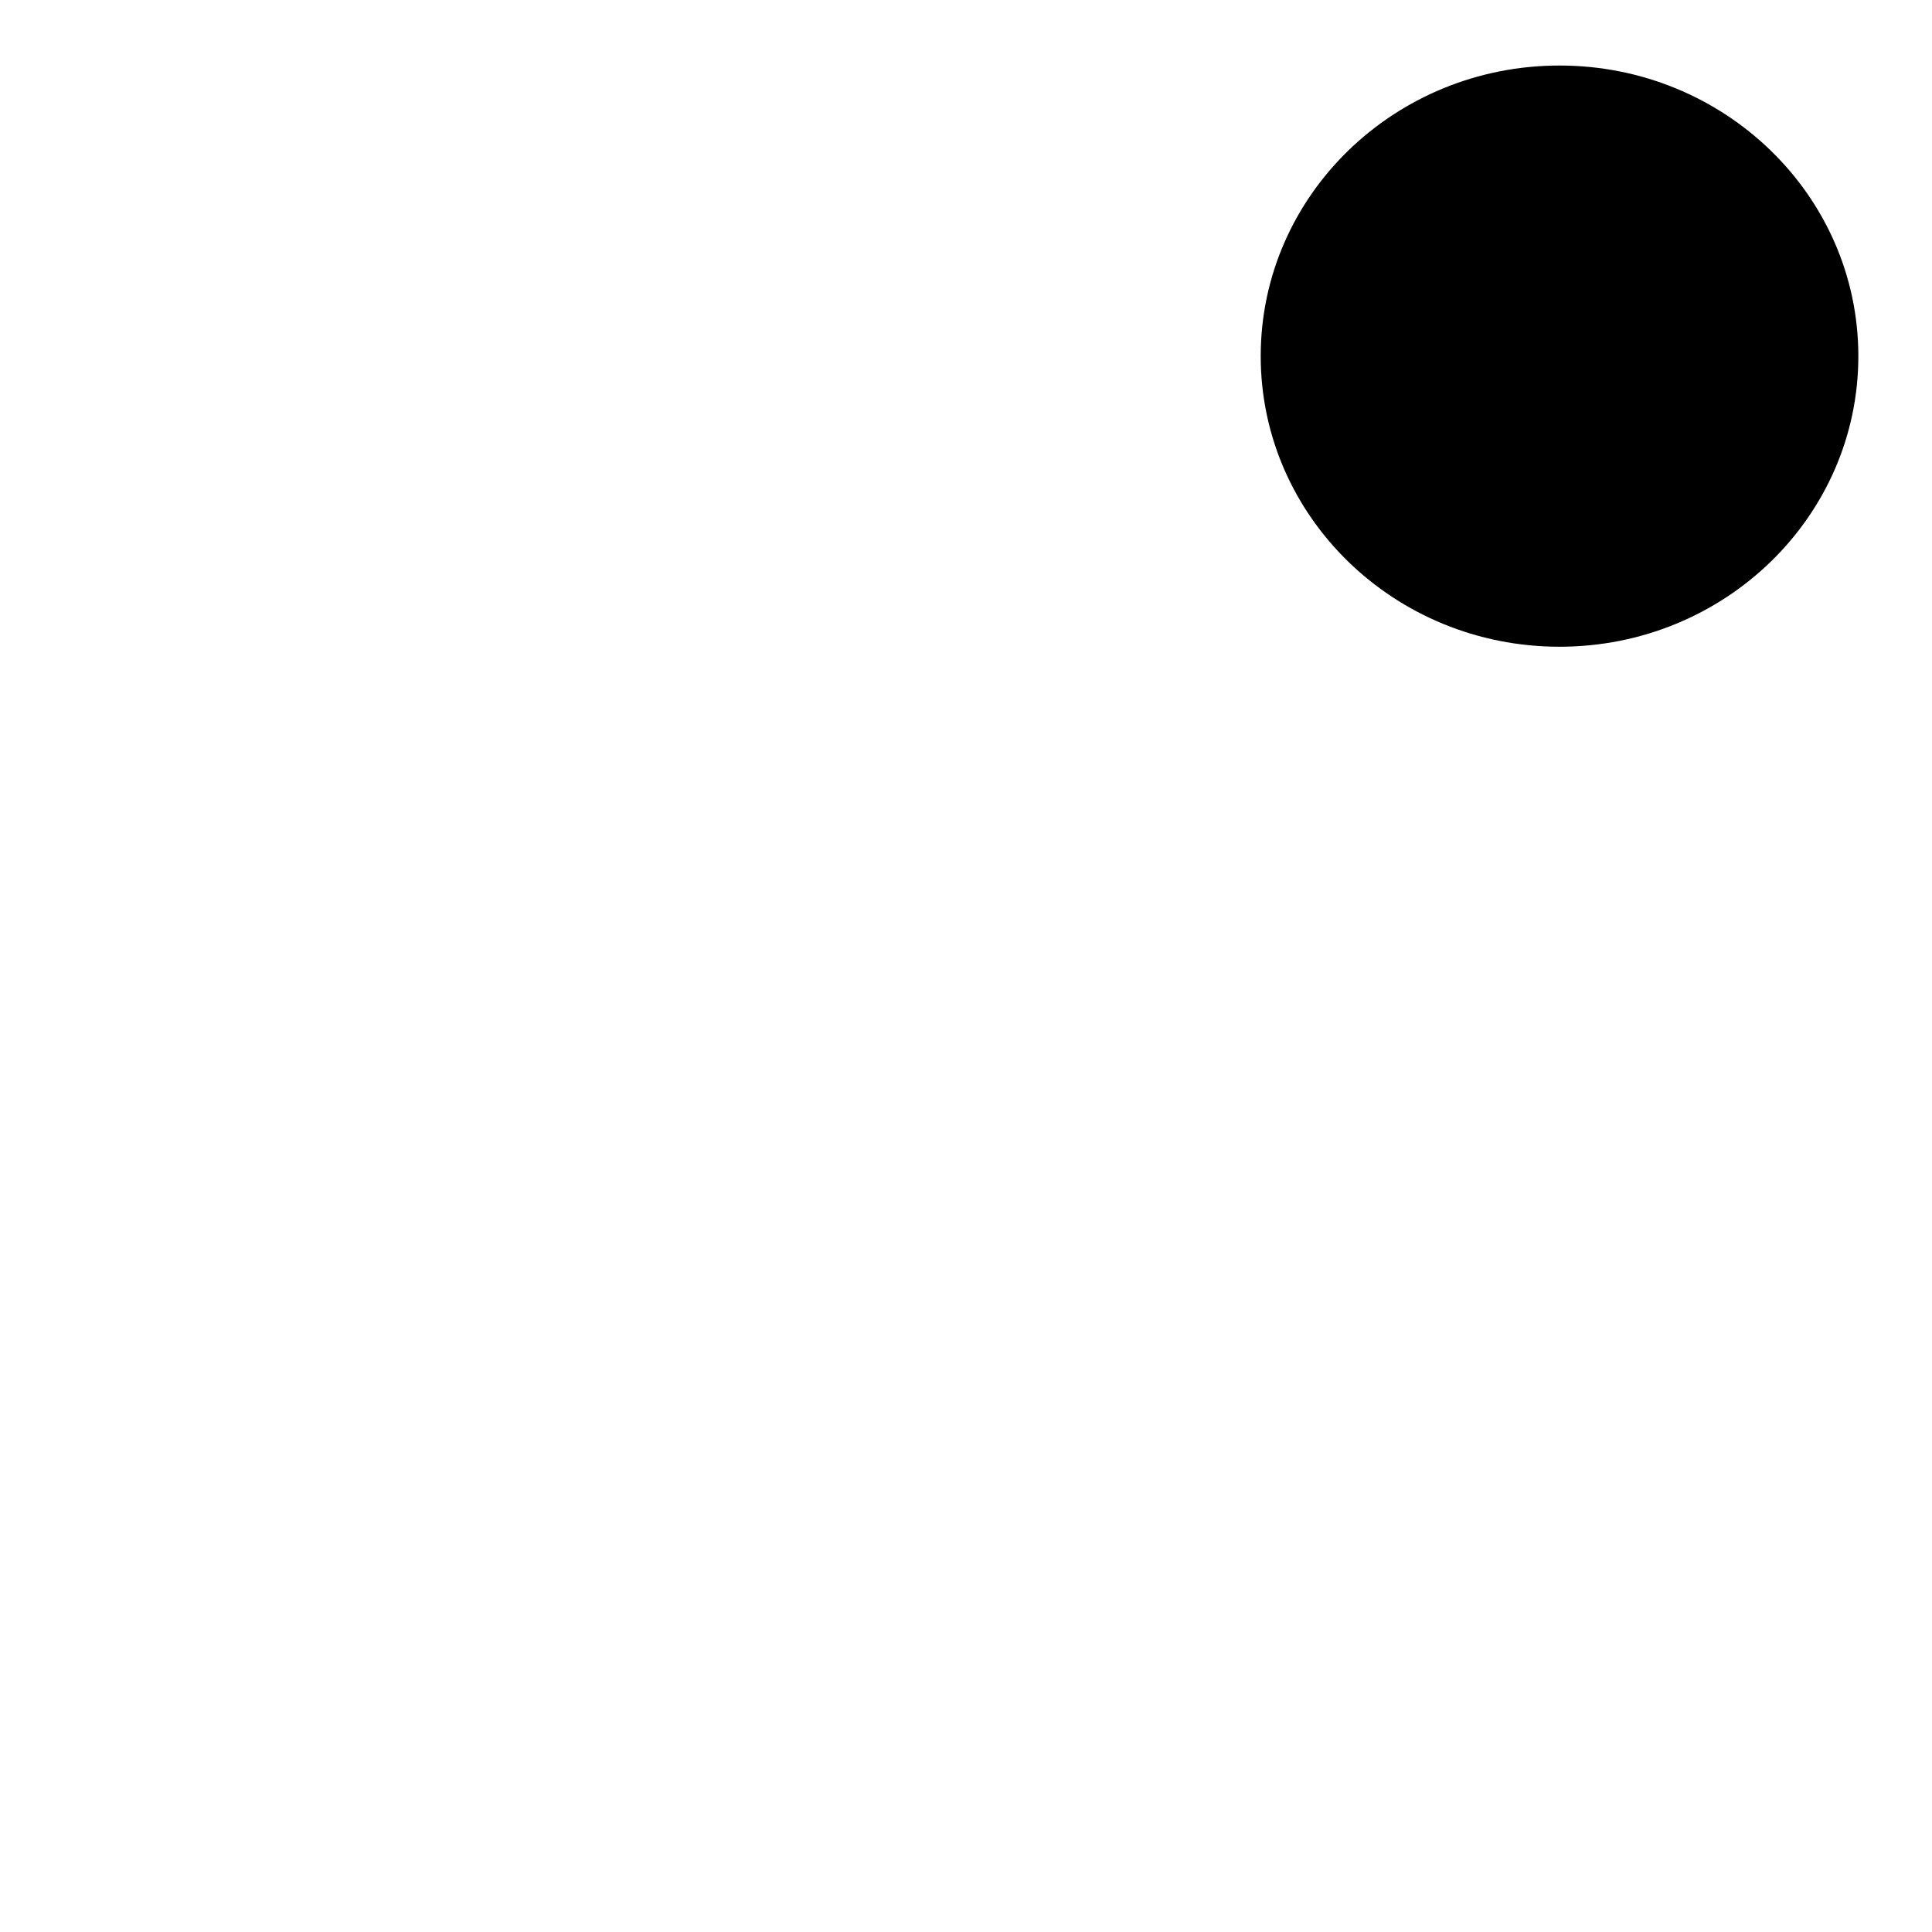
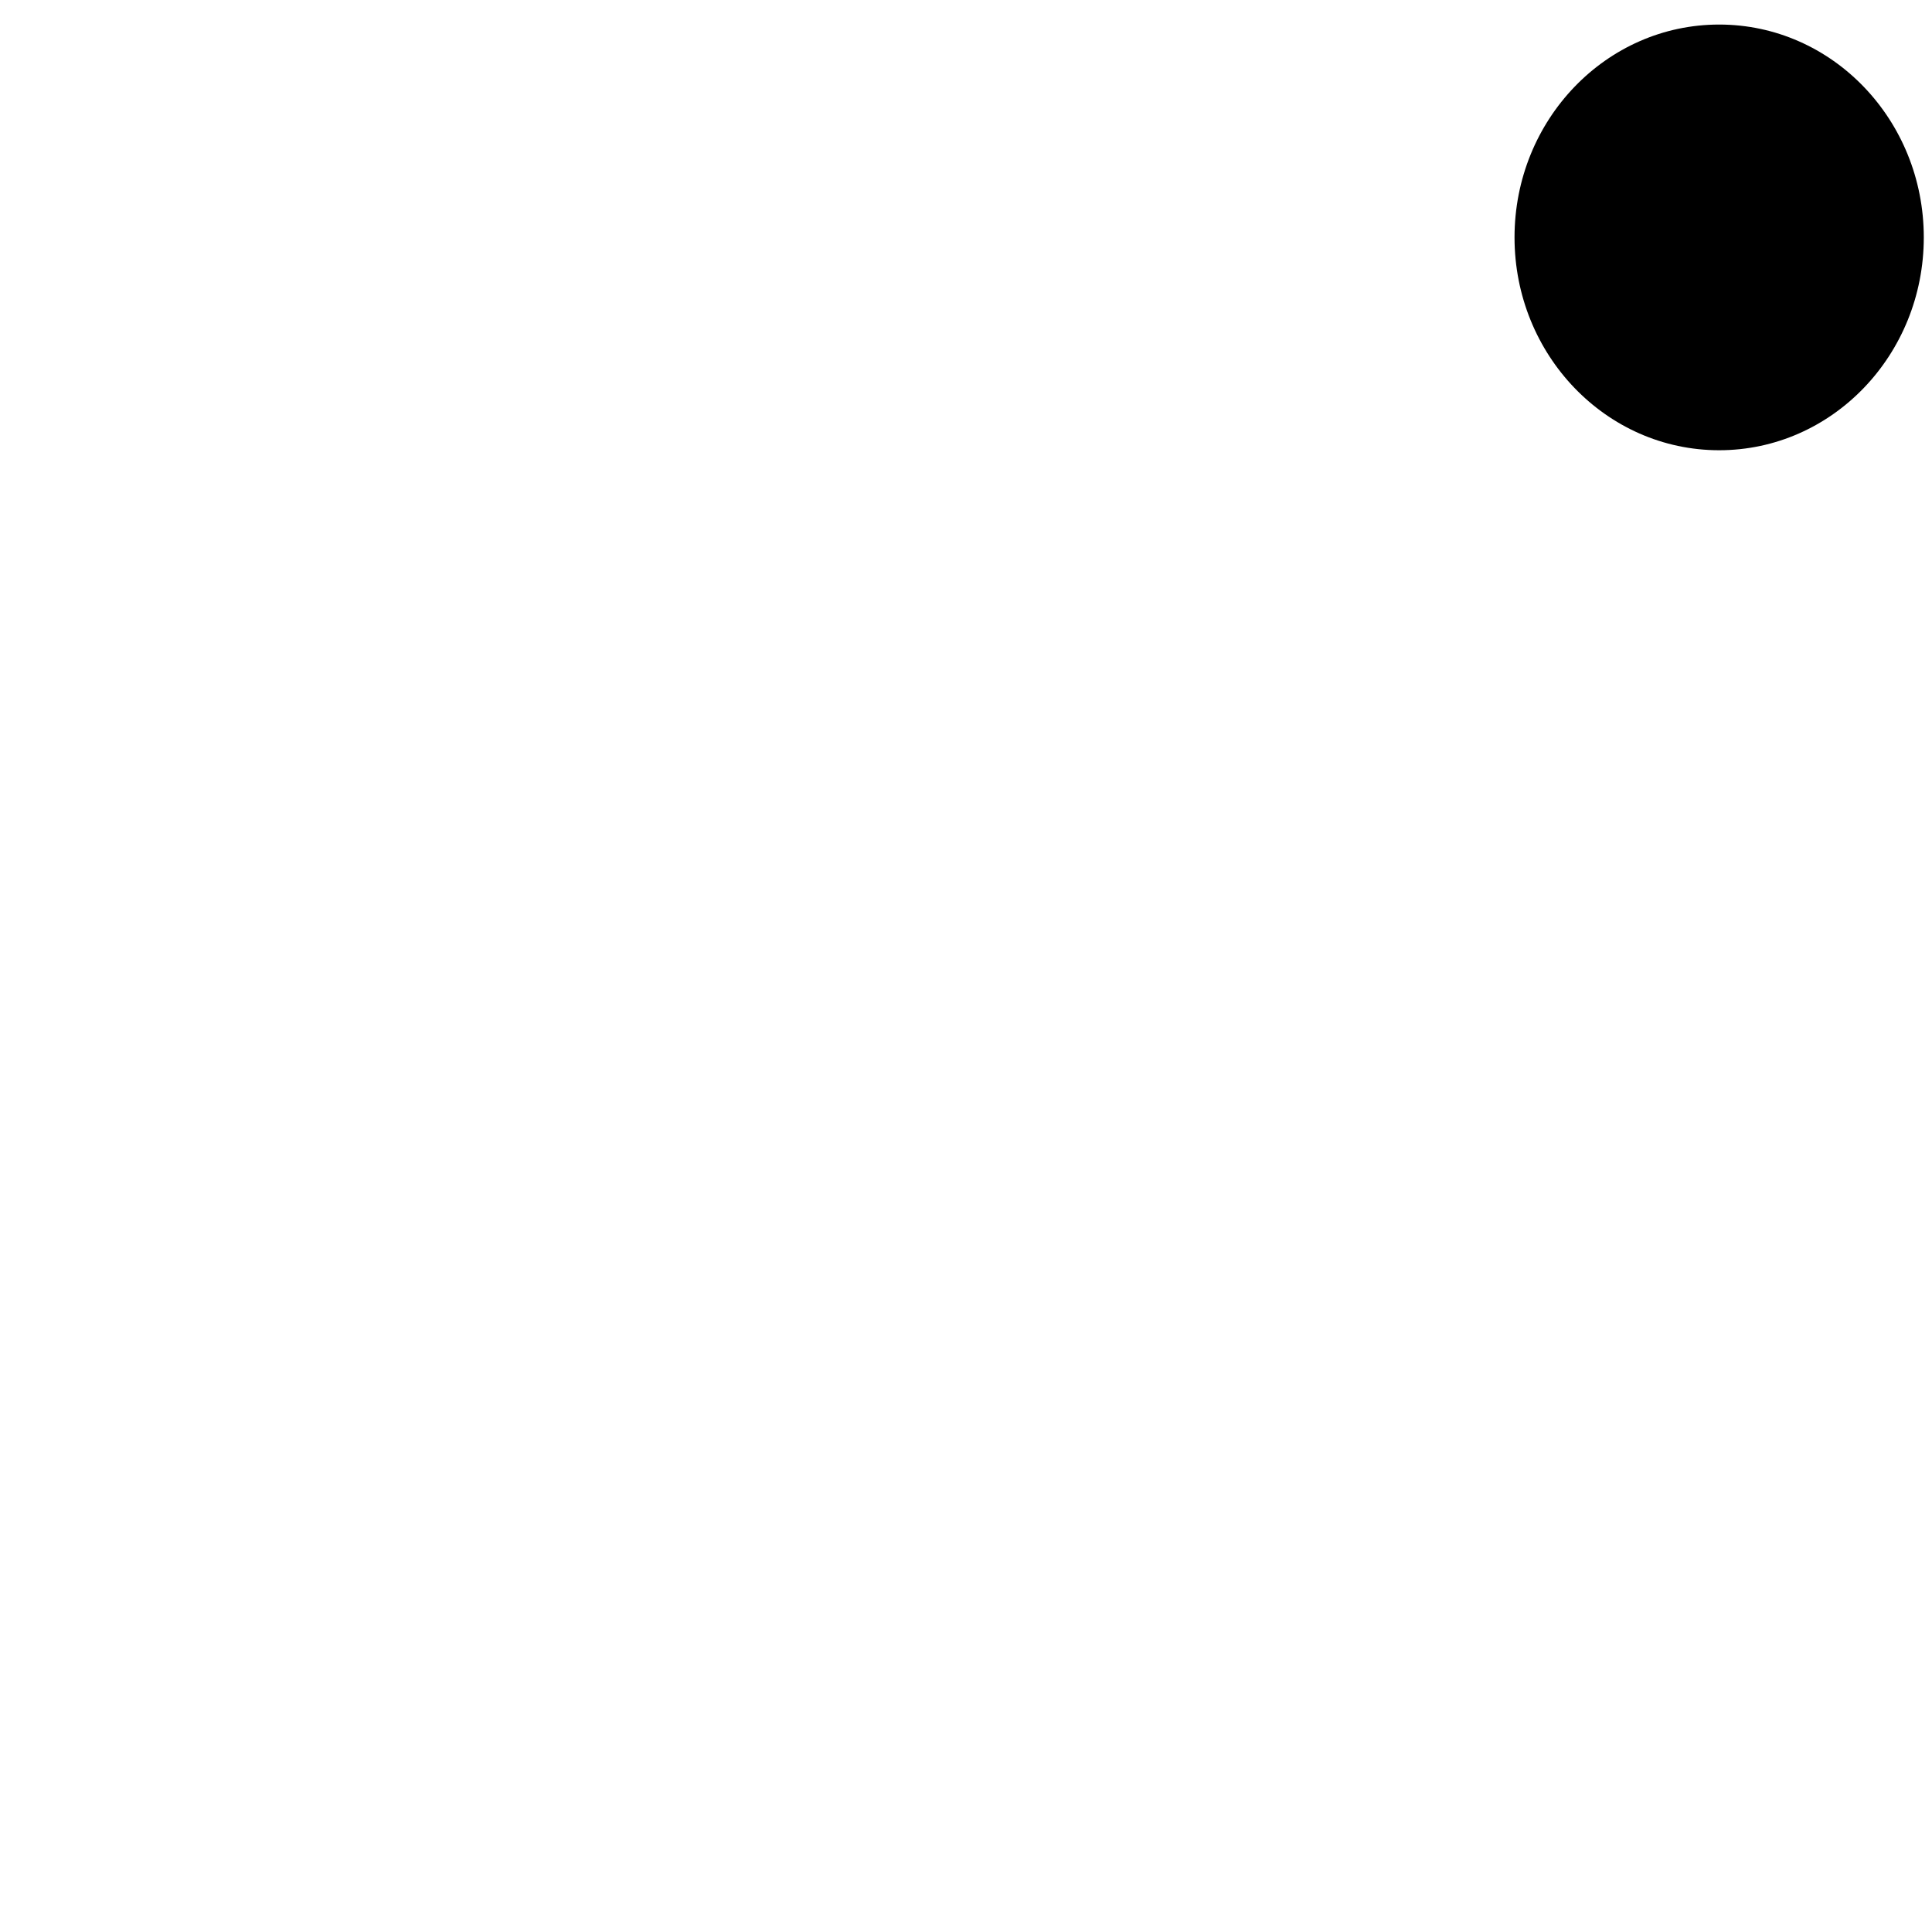
<svg xmlns="http://www.w3.org/2000/svg" width="24" height="24" viewBox="0 0 24 24" version="1.1" id="svg4">
  <defs id="defs8" />
-   <ellipse cx="19.373" cy="4.424" id="circle2" rx="3.712" ry="3.61" style="stroke-width:0.305" />
+   <ellipse cx="21.356" cy="2.949" id="circle2" rx="2.542" ry="2.644" style="stroke-width:0.216" />
</svg>
